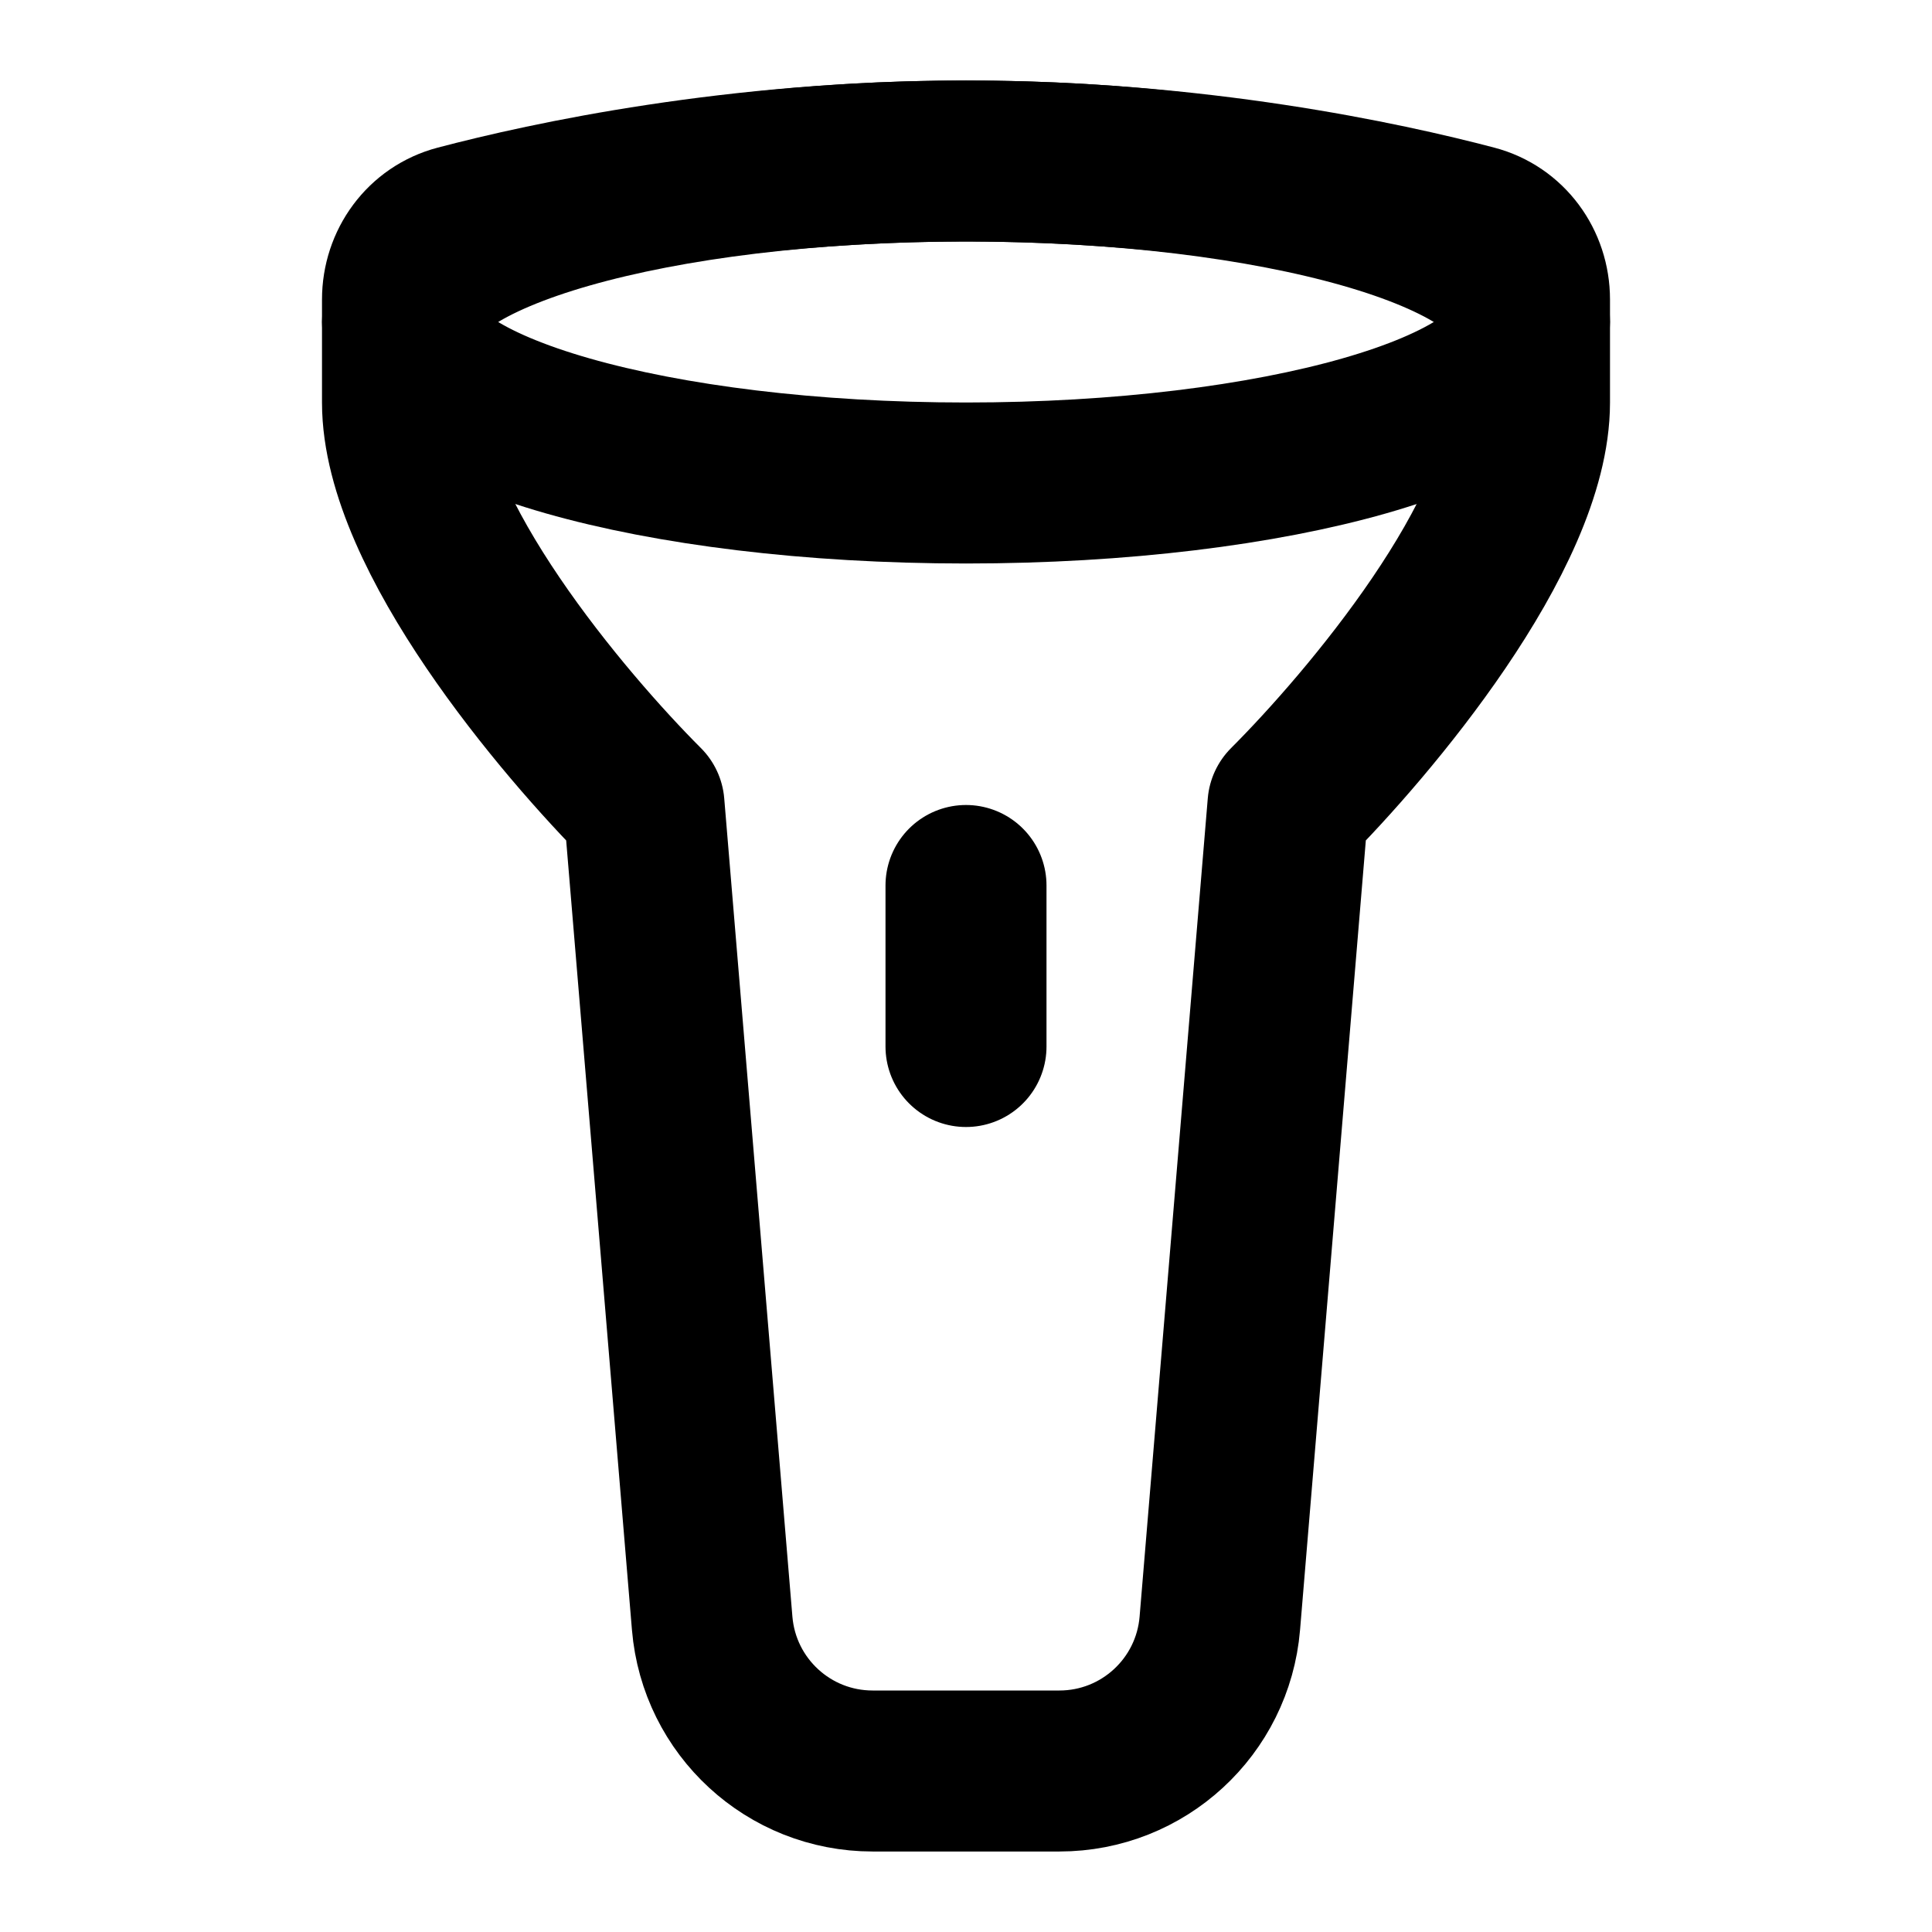
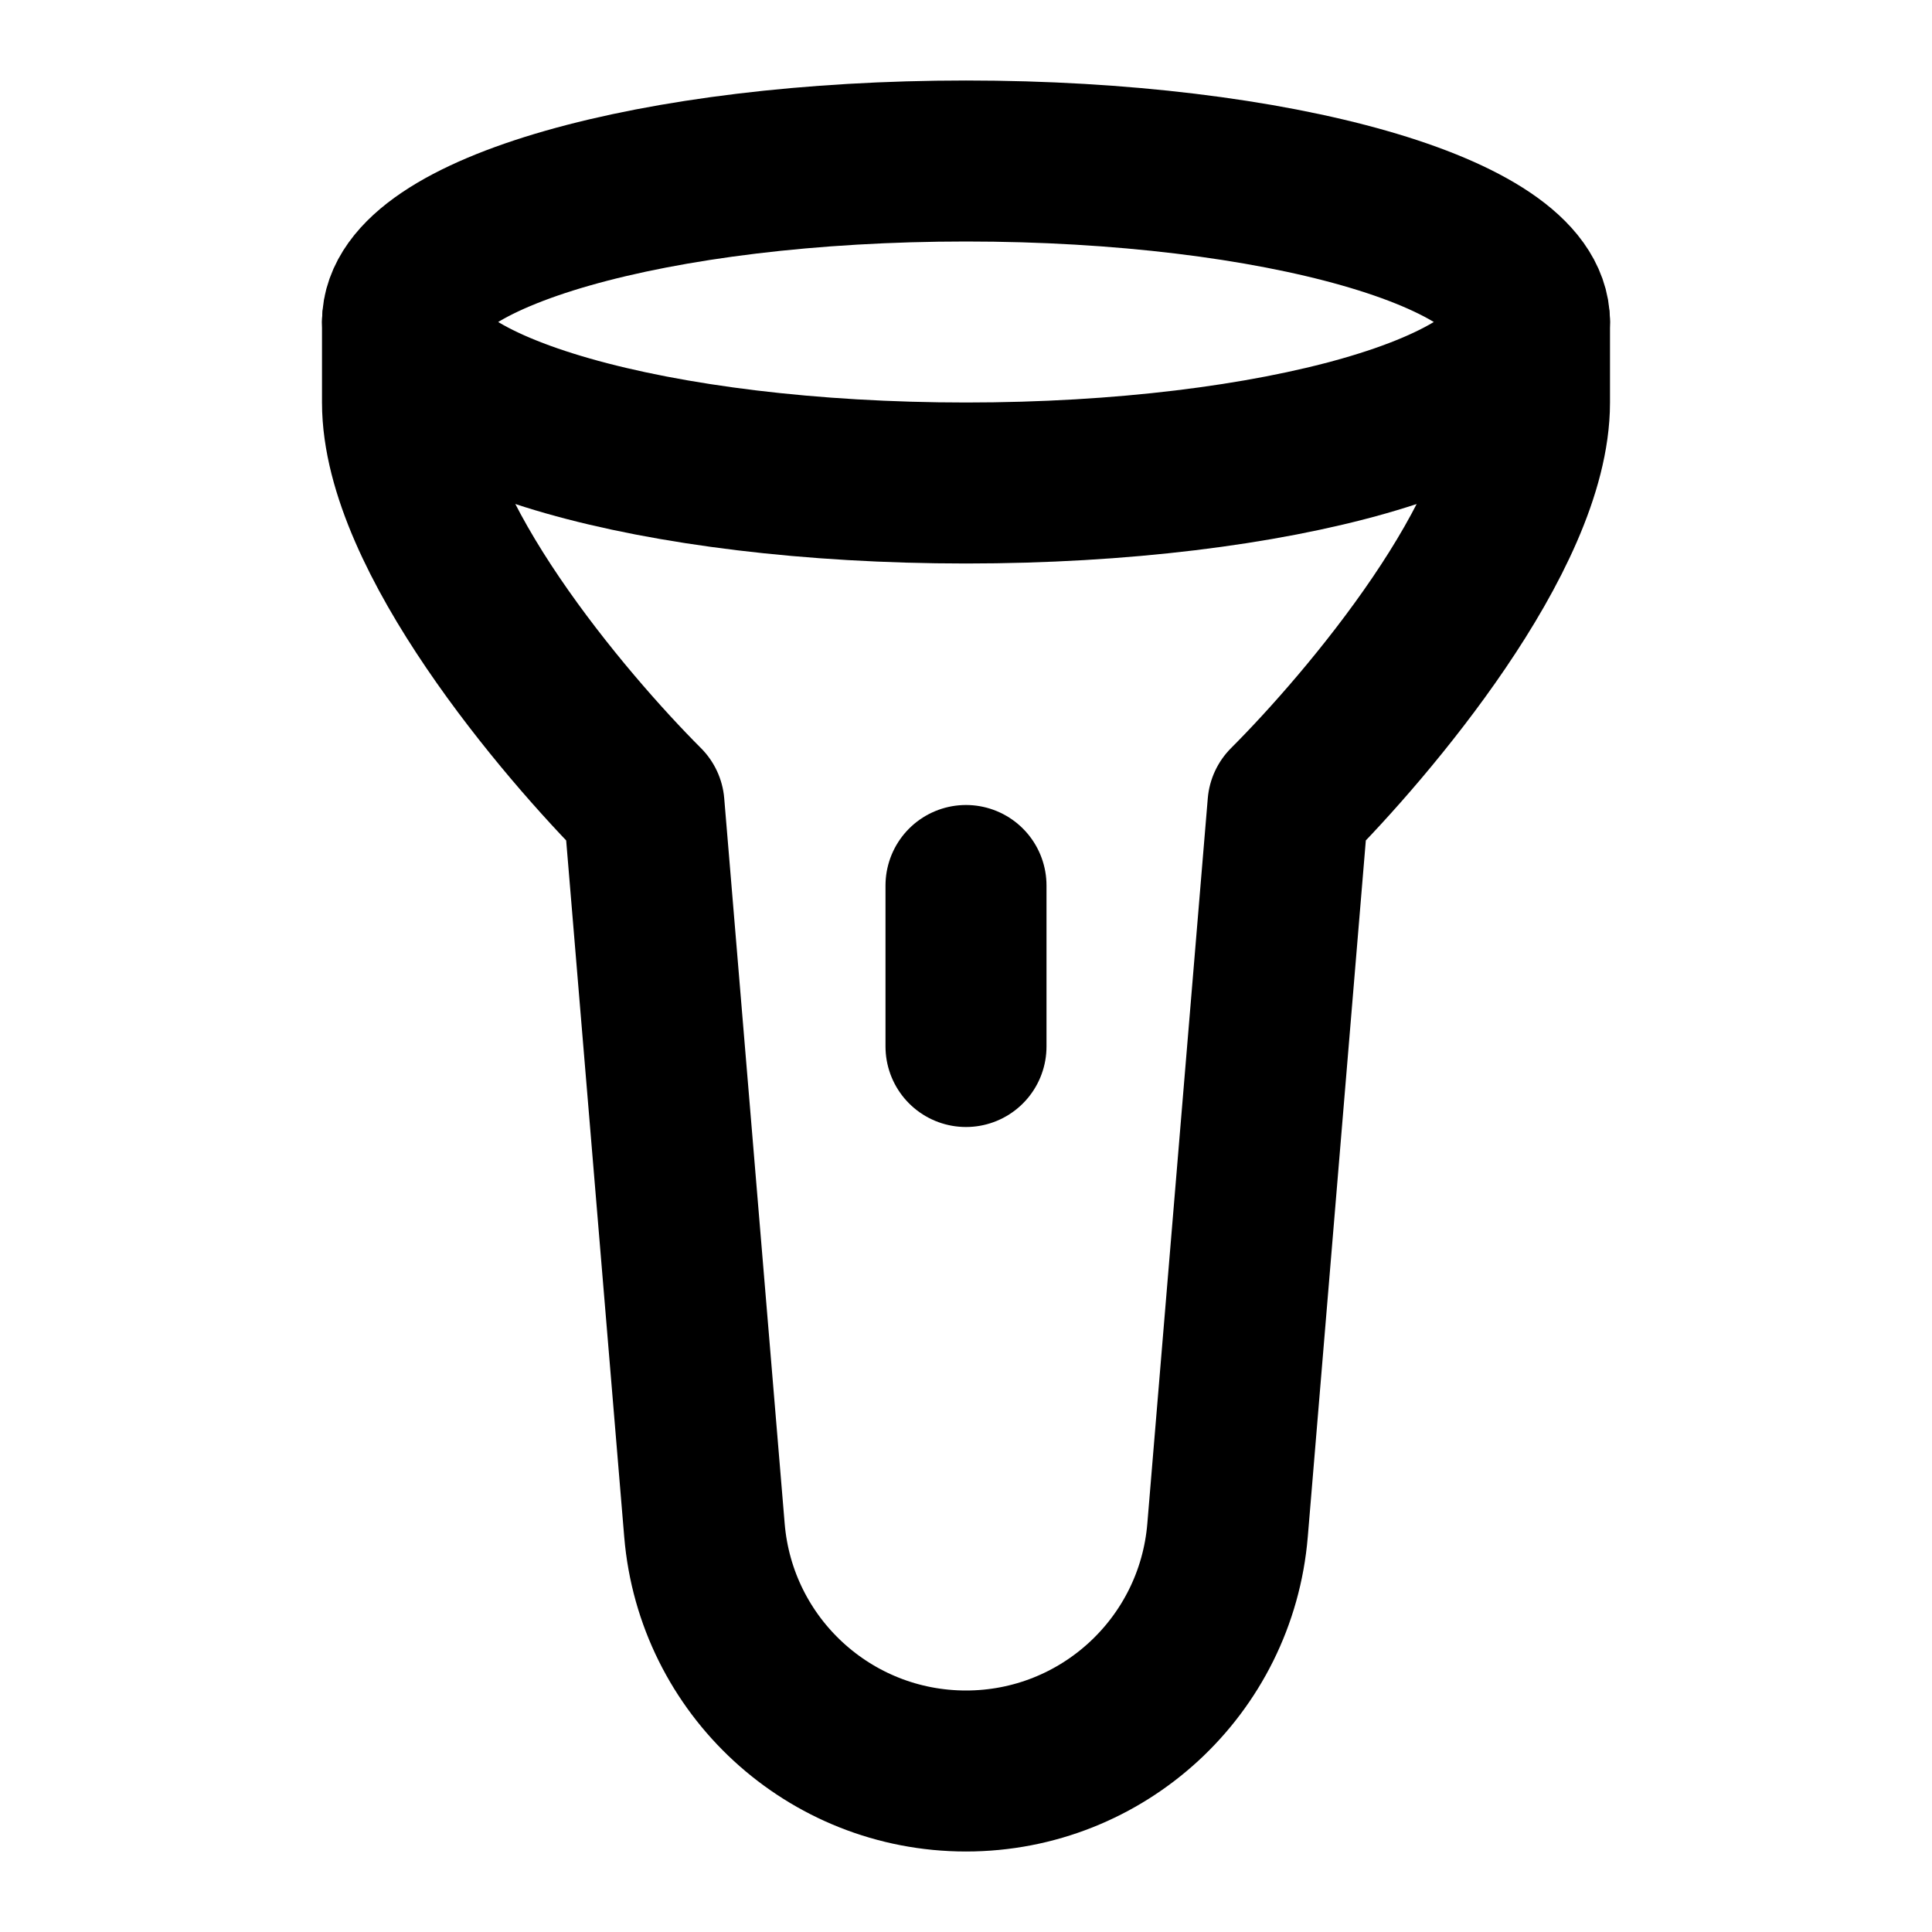
<svg xmlns="http://www.w3.org/2000/svg" width="24" height="24" viewBox="0 0 24 24" fill="none">
-   <path d="M19 5V3.721C19 3.29 18.725 2.91 18.308 2.801C17.199 2.509 14.854 2 12 2C9.146 2 6.801 2.509 5.692 2.801C5.275 2.91 5 3.29 5 3.721V5C5 6.636 7 9 8 10L8.847 20.166C8.934 21.203 9.8 22 10.84 22H13.16C14.2 22 15.066 21.203 15.153 20.166L16 10C17 9 19 6.636 19 5Z" stroke="black" stroke-width="2" stroke-linecap="round" stroke-linejoin="round" />
+   <path d="M5 4V5C5 6.636 7 9 8 10L8.751 19.01C8.892 20.7 10.304 22 12 22V22C13.696 22 15.108 20.7 15.249 19.01L16 10C17 9 19 6.636 19 5V4" stroke="black" stroke-width="2" stroke-linecap="round" stroke-linejoin="round" />
  <path d="M12 11L12 13" stroke="black" stroke-width="2" stroke-linecap="round" stroke-linejoin="round" />
  <ellipse cx="12" cy="4" rx="7" ry="2" stroke="black" stroke-width="2" stroke-linecap="round" stroke-linejoin="round" />
</svg>
